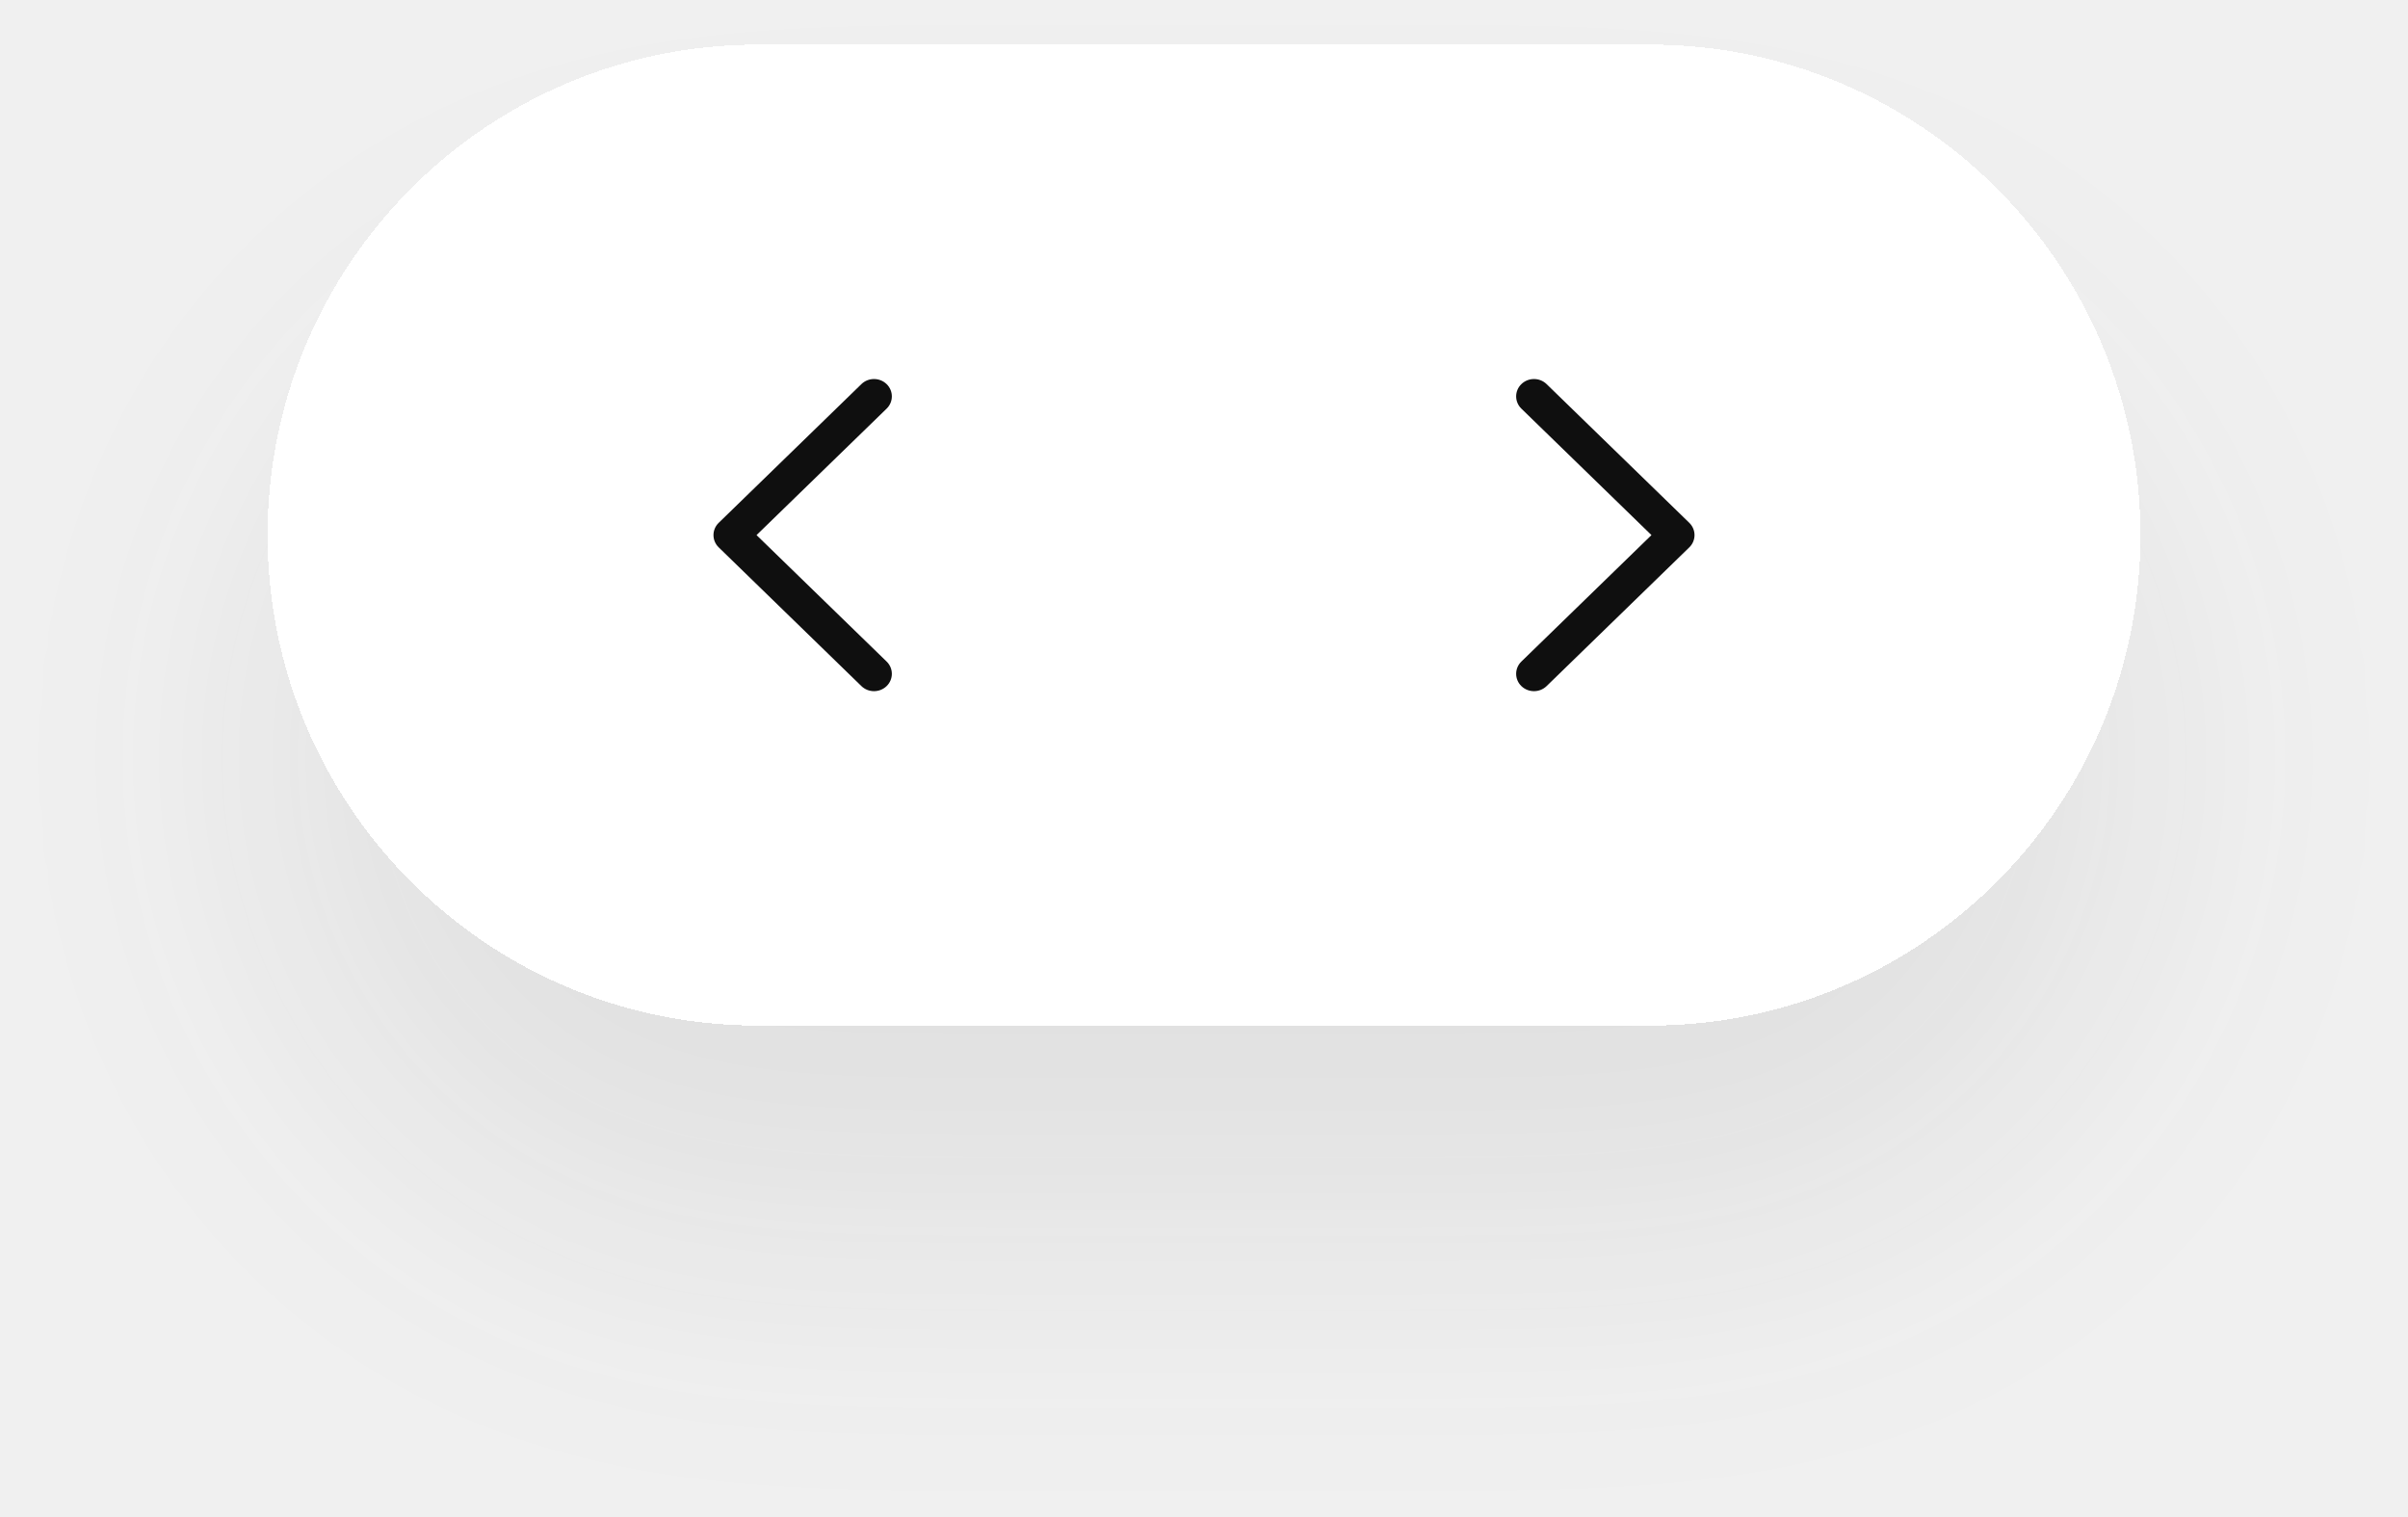
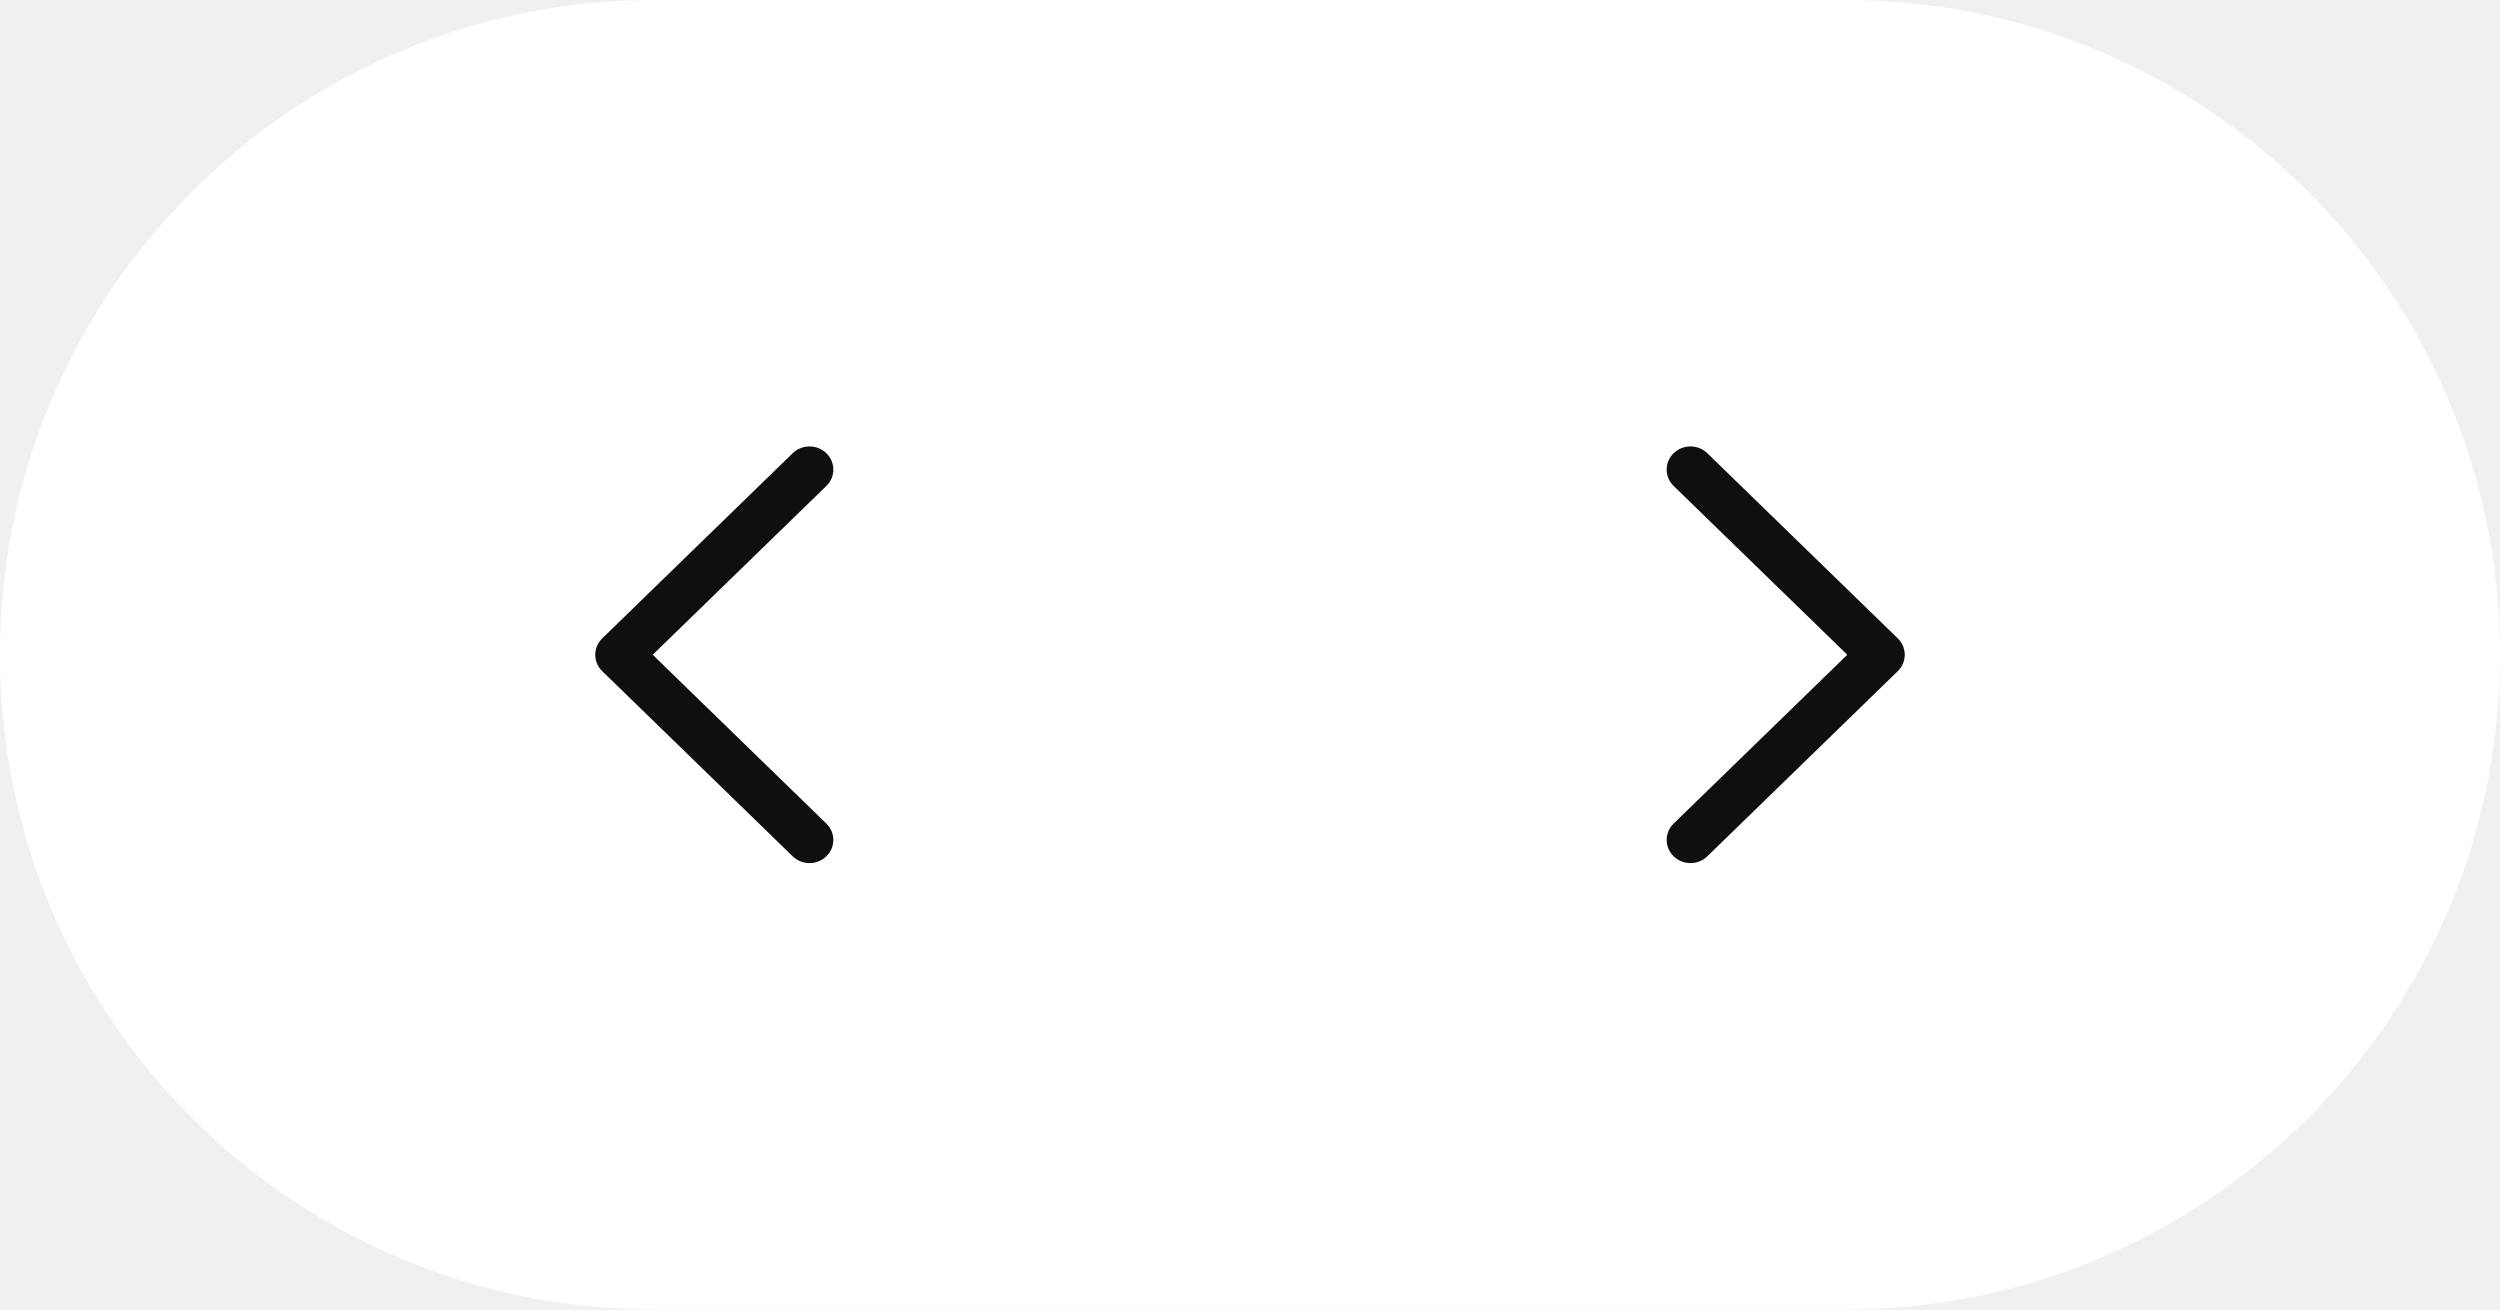
- <svg xmlns="http://www.w3.org/2000/svg" width="108" height="68" viewBox="0 0 108 68" fill="none">
-   <g filter="url(#filter0_d_73_2787)">
-     <rect x="12" y="2" width="84" height="44" rx="22" fill="white" shape-rendering="crispEdges" />
-     <path fill-rule="evenodd" clip-rule="evenodd" d="M39.766 17.228C40.078 17.532 40.078 18.024 39.766 18.328L33.931 24L39.766 29.672C40.078 29.976 40.078 30.468 39.766 30.772C39.453 31.076 38.947 31.076 38.634 30.772L32.234 24.55C31.922 24.246 31.922 23.754 32.234 23.45L38.634 17.228C38.947 16.924 39.453 16.924 39.766 17.228Z" fill="#0F0F0F" />
-     <path fill-rule="evenodd" clip-rule="evenodd" d="M68.234 17.228C68.547 16.924 69.053 16.924 69.366 17.228L75.766 23.45C76.078 23.754 76.078 24.246 75.766 24.55L69.366 30.772C69.053 31.076 68.547 31.076 68.234 30.772C67.922 30.468 67.922 29.976 68.234 29.672L74.069 24L68.234 18.328C67.922 18.024 67.922 17.532 68.234 17.228Z" fill="#0F0F0F" />
-   </g>
-   <defs>
-     <filter id="filter0_d_73_2787" x="0" y="0" width="108" height="68" filterUnits="userSpaceOnUse" color-interpolation-filters="sRGB">
-       <feFlood flood-opacity="0" result="BackgroundImageFix" />
-       <feColorMatrix in="SourceAlpha" type="matrix" values="0 0 0 0 0 0 0 0 0 0 0 0 0 0 0 0 0 0 127 0" result="hardAlpha" />
-       <feOffset dy="10" />
-       <feGaussianBlur stdDeviation="6" />
-       <feComposite in2="hardAlpha" operator="out" />
-       <feColorMatrix type="matrix" values="0 0 0 0 0.227 0 0 0 0 0.227 0 0 0 0 0.227 0 0 0 0.08 0" />
-       <feBlend mode="normal" in2="BackgroundImageFix" result="effect1_dropShadow_73_2787" />
-       <feBlend mode="normal" in="SourceGraphic" in2="effect1_dropShadow_73_2787" result="shape" />
-     </filter>
-   </defs>
+ <svg xmlns="http://www.w3.org/2000/svg" width="84" height="44" viewBox="0 0 84 44" fill="none" shape-rendering="geometricPrecision">
+   <rect width="84" height="44" rx="22" fill="white" />
+   <path fill-rule="evenodd" clip-rule="evenodd" d="M27.766 15.228C28.078 15.531 28.078 16.024 27.766 16.328L21.931 22L27.766 27.672C28.078 27.976 28.078 28.468 27.766 28.772C27.453 29.076 26.947 29.076 26.634 28.772L20.234 22.55C19.922 22.246 19.922 21.754 20.234 21.45L26.634 15.228C26.947 14.924 27.453 14.924 27.766 15.228Z" fill="#0F0F0F" />
+   <path fill-rule="evenodd" clip-rule="evenodd" d="M56.234 15.228C56.547 14.924 57.053 14.924 57.366 15.228L63.766 21.45C64.078 21.754 64.078 22.246 63.766 22.55L57.366 28.772C57.053 29.076 56.547 29.076 56.234 28.772C55.922 28.468 55.922 27.976 56.234 27.672L62.069 22L56.234 16.328C55.922 16.024 55.922 15.531 56.234 15.228Z" fill="#0F0F0F" />
</svg>
